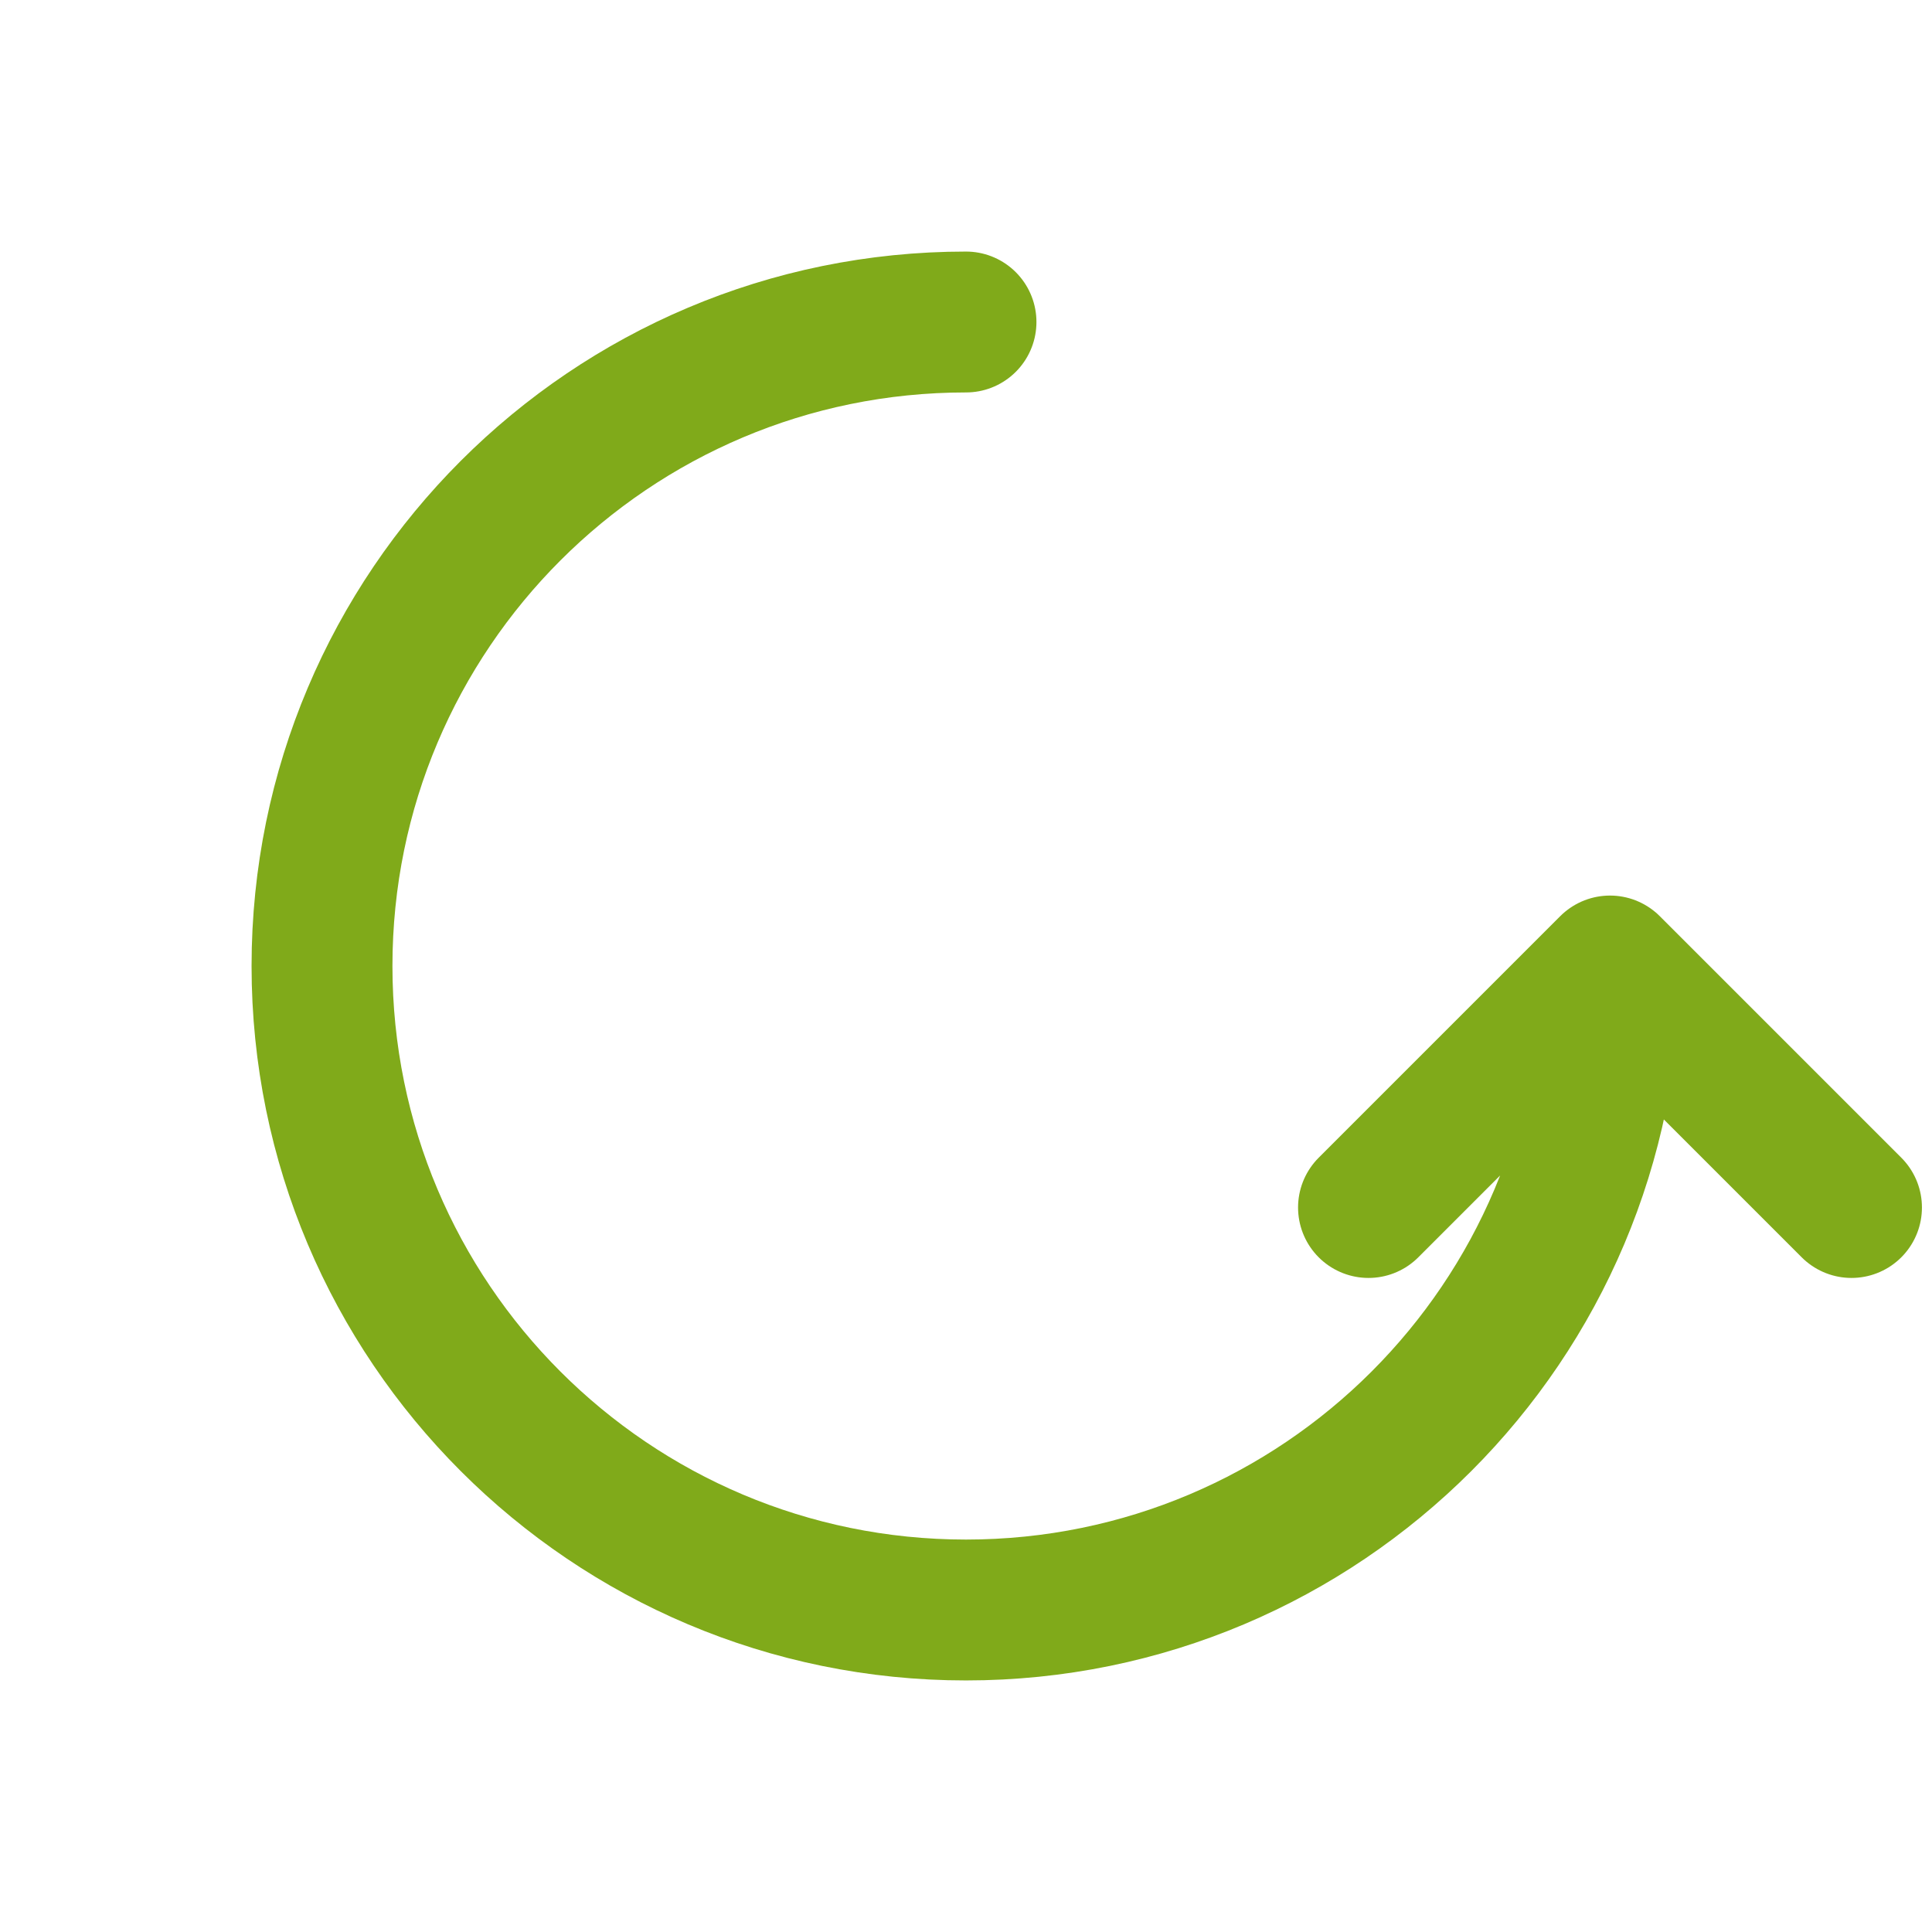
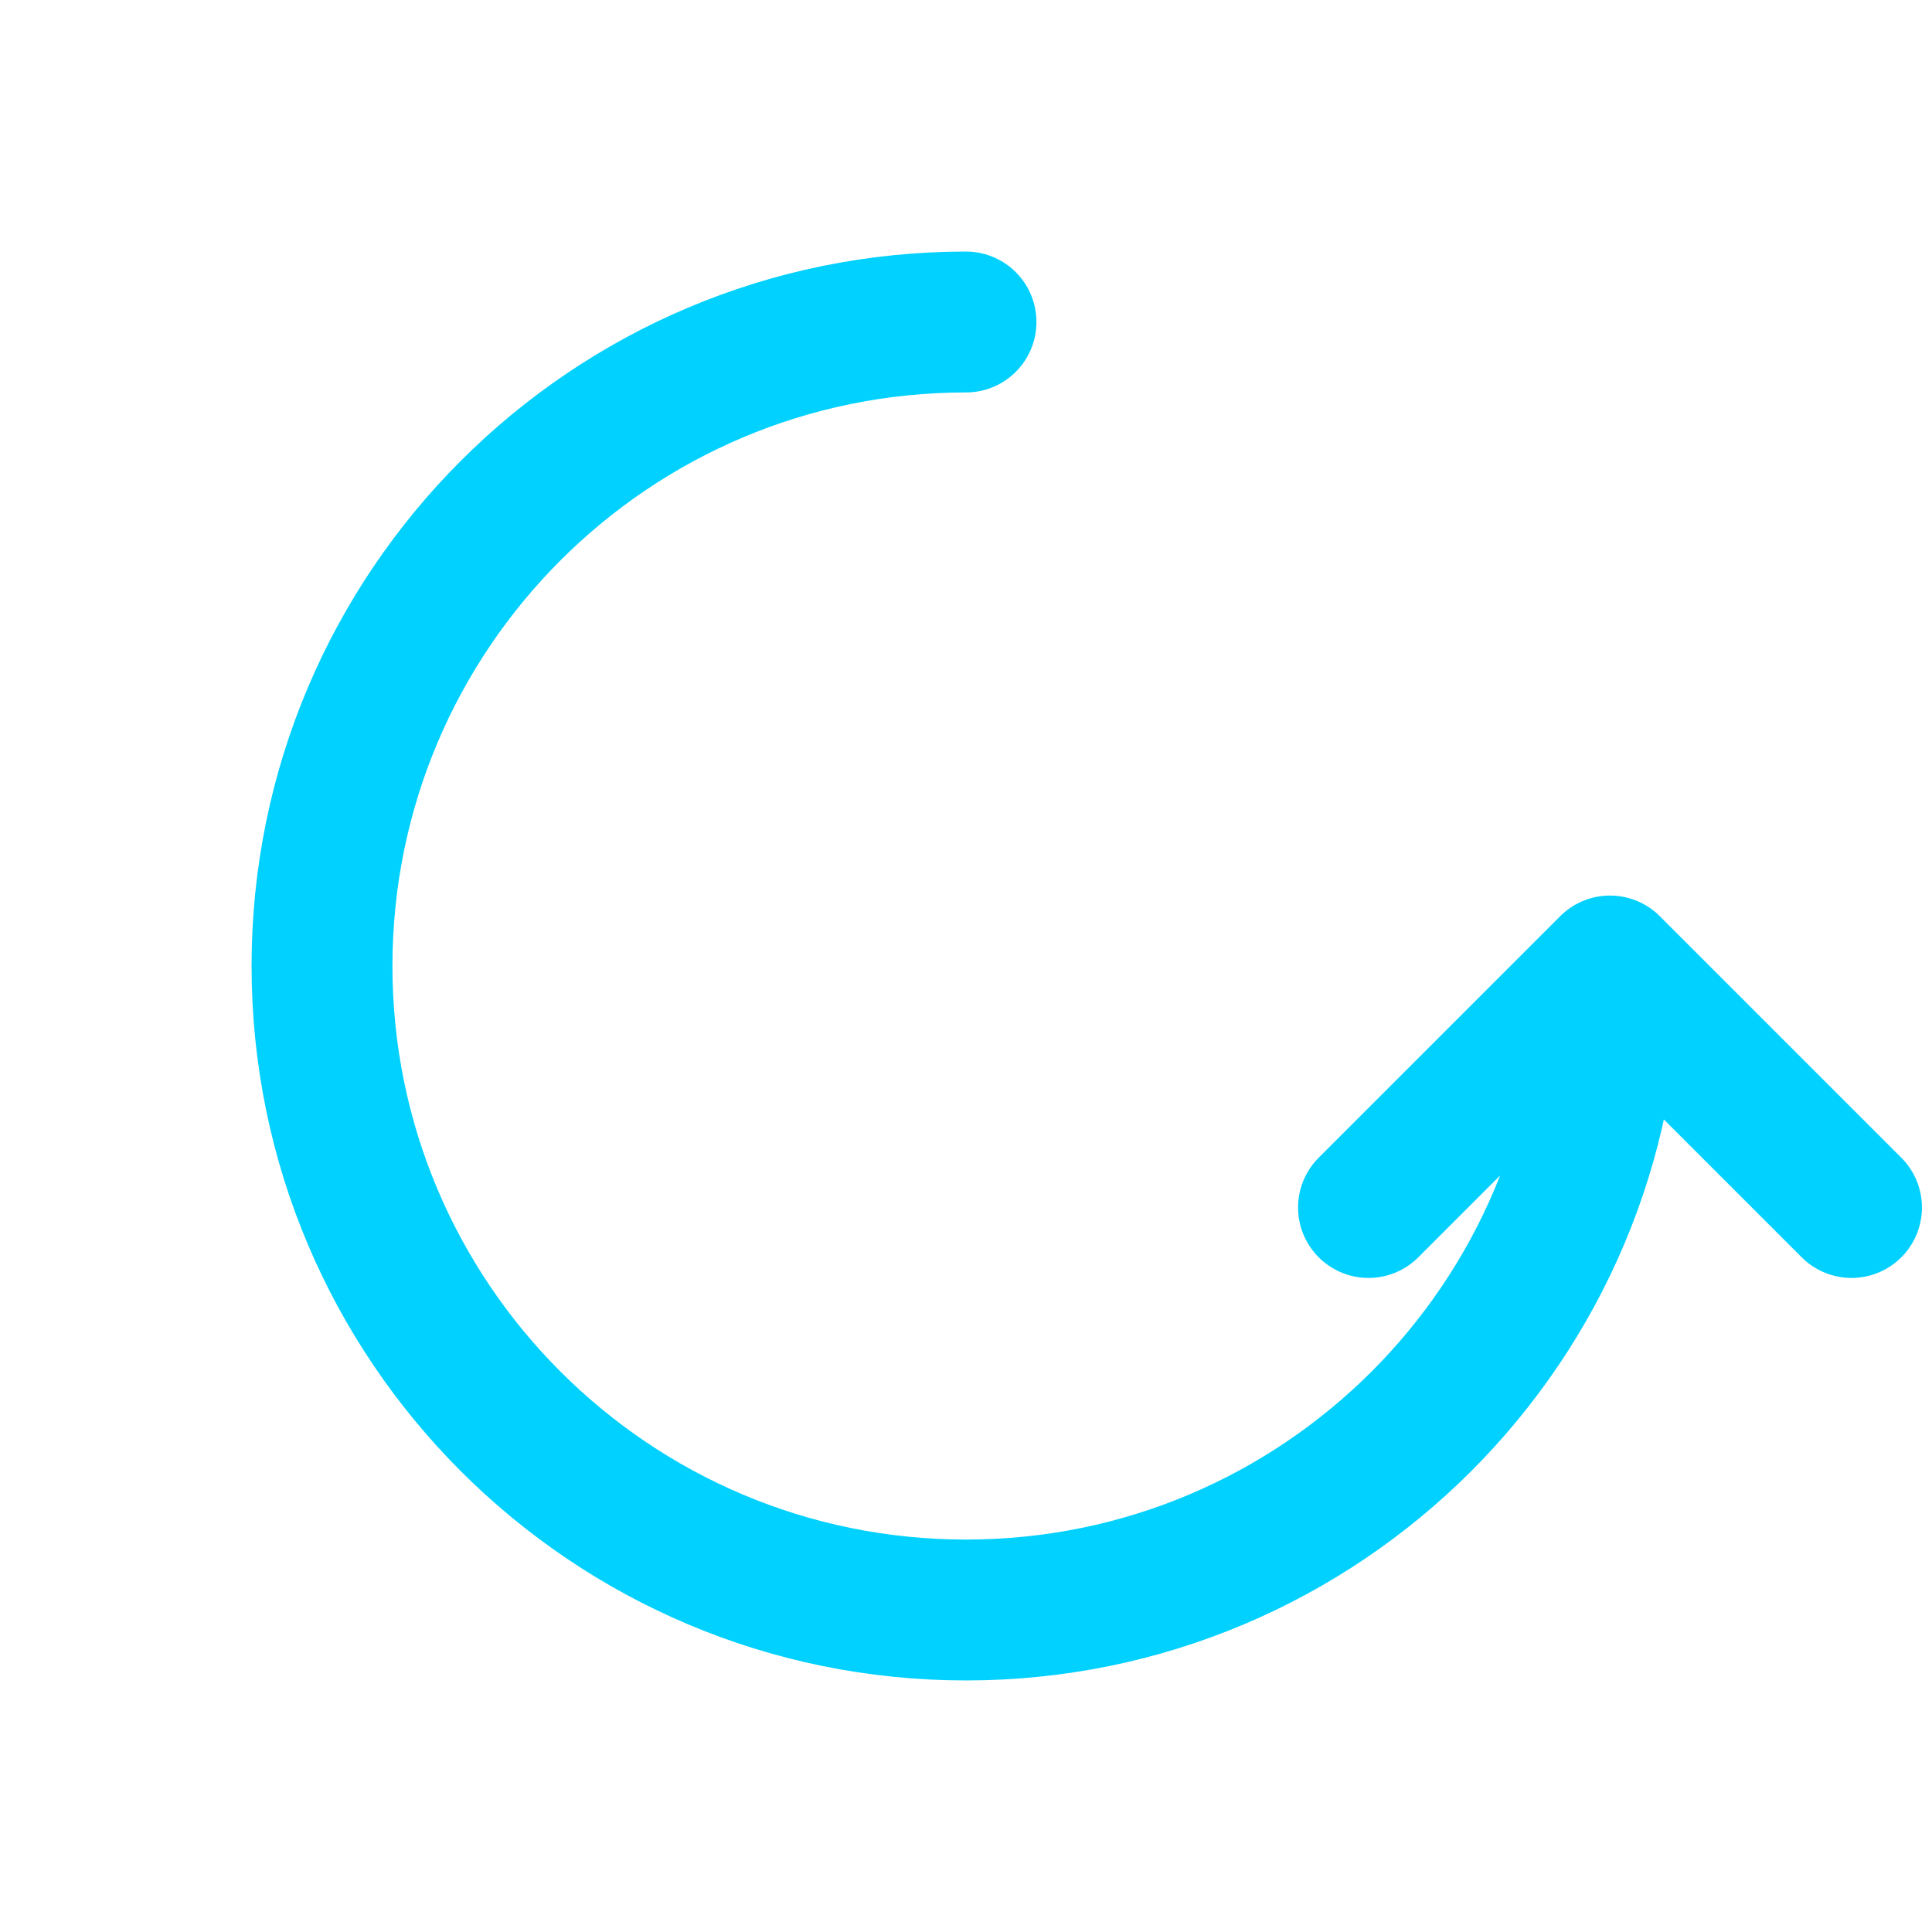
<svg xmlns="http://www.w3.org/2000/svg" viewBox="0 0 24 24" role="img" aria-labelledby="title">
  <g fill="none" stroke="currentColor" stroke-width="1.75" stroke-linecap="round" stroke-linejoin="round">
-     <path d="M12 4a8 8 0 1 0 8 8M17 15l3-3 3 3" stroke="#80AA1A" />
+     <path d="M12 4a8 8 0 1 0 8 8M17 15l3-3 3 3" stroke="#00D1FF" />
  </g>
</svg>
